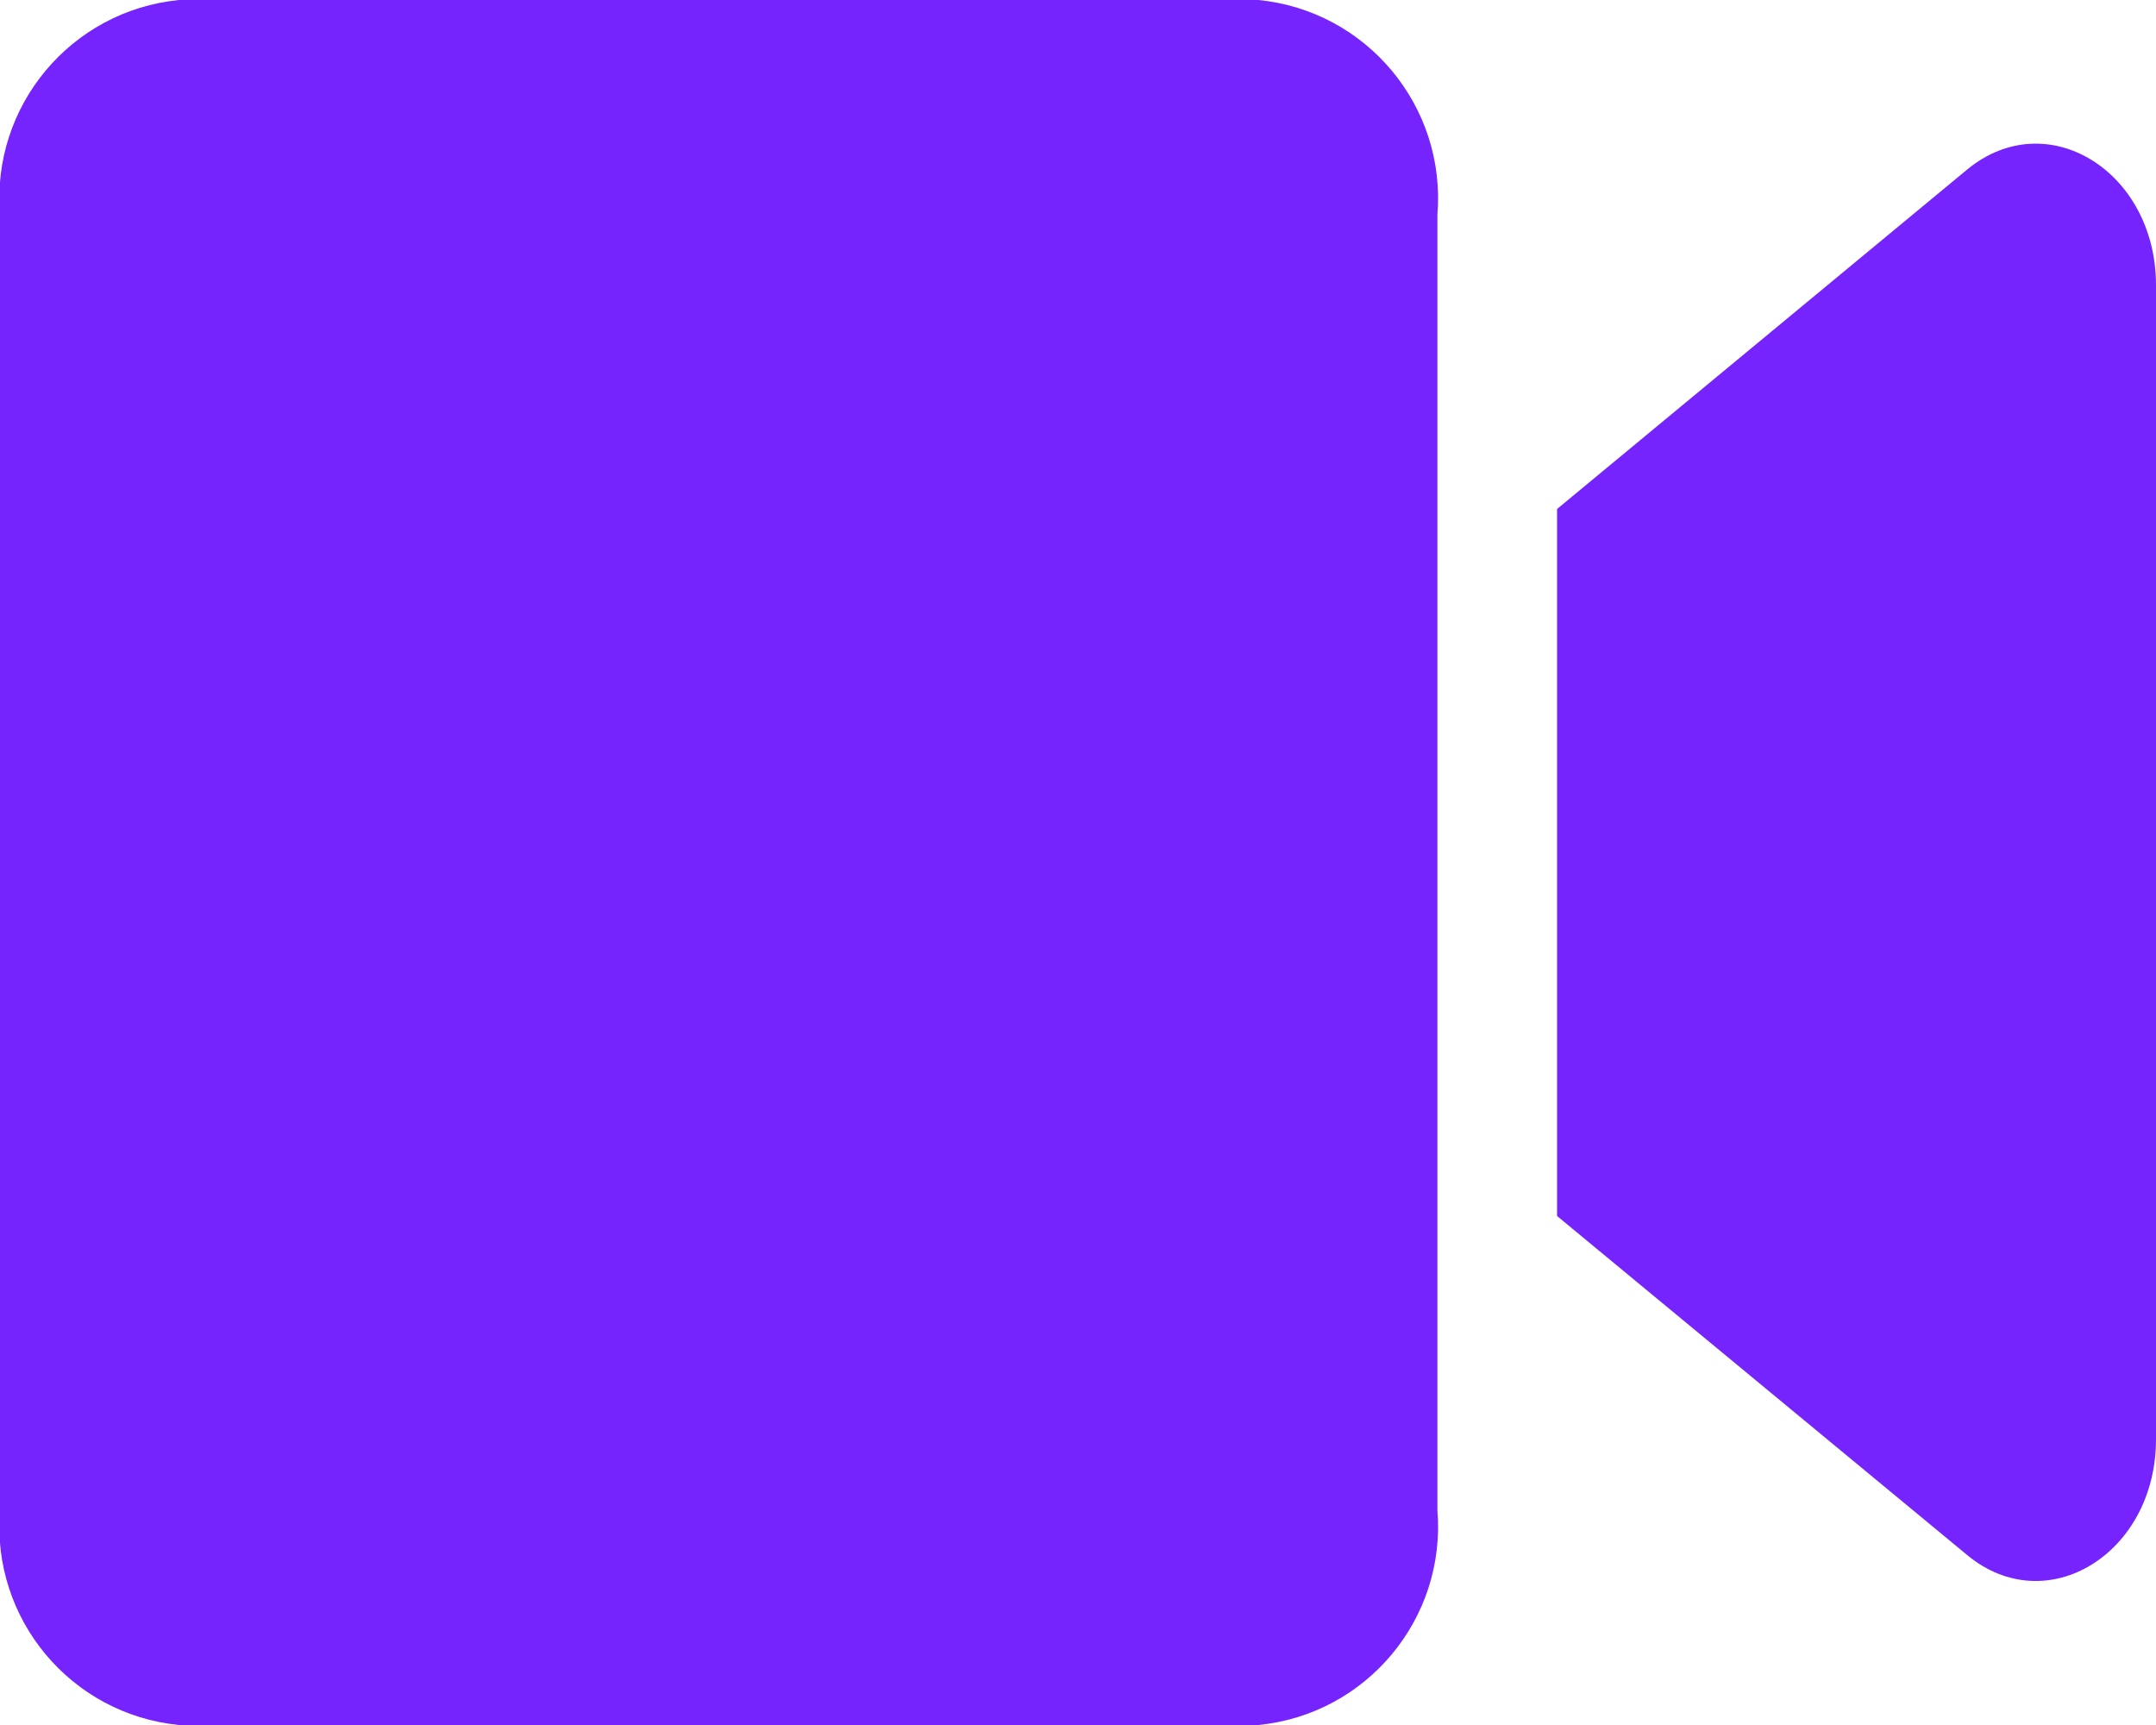
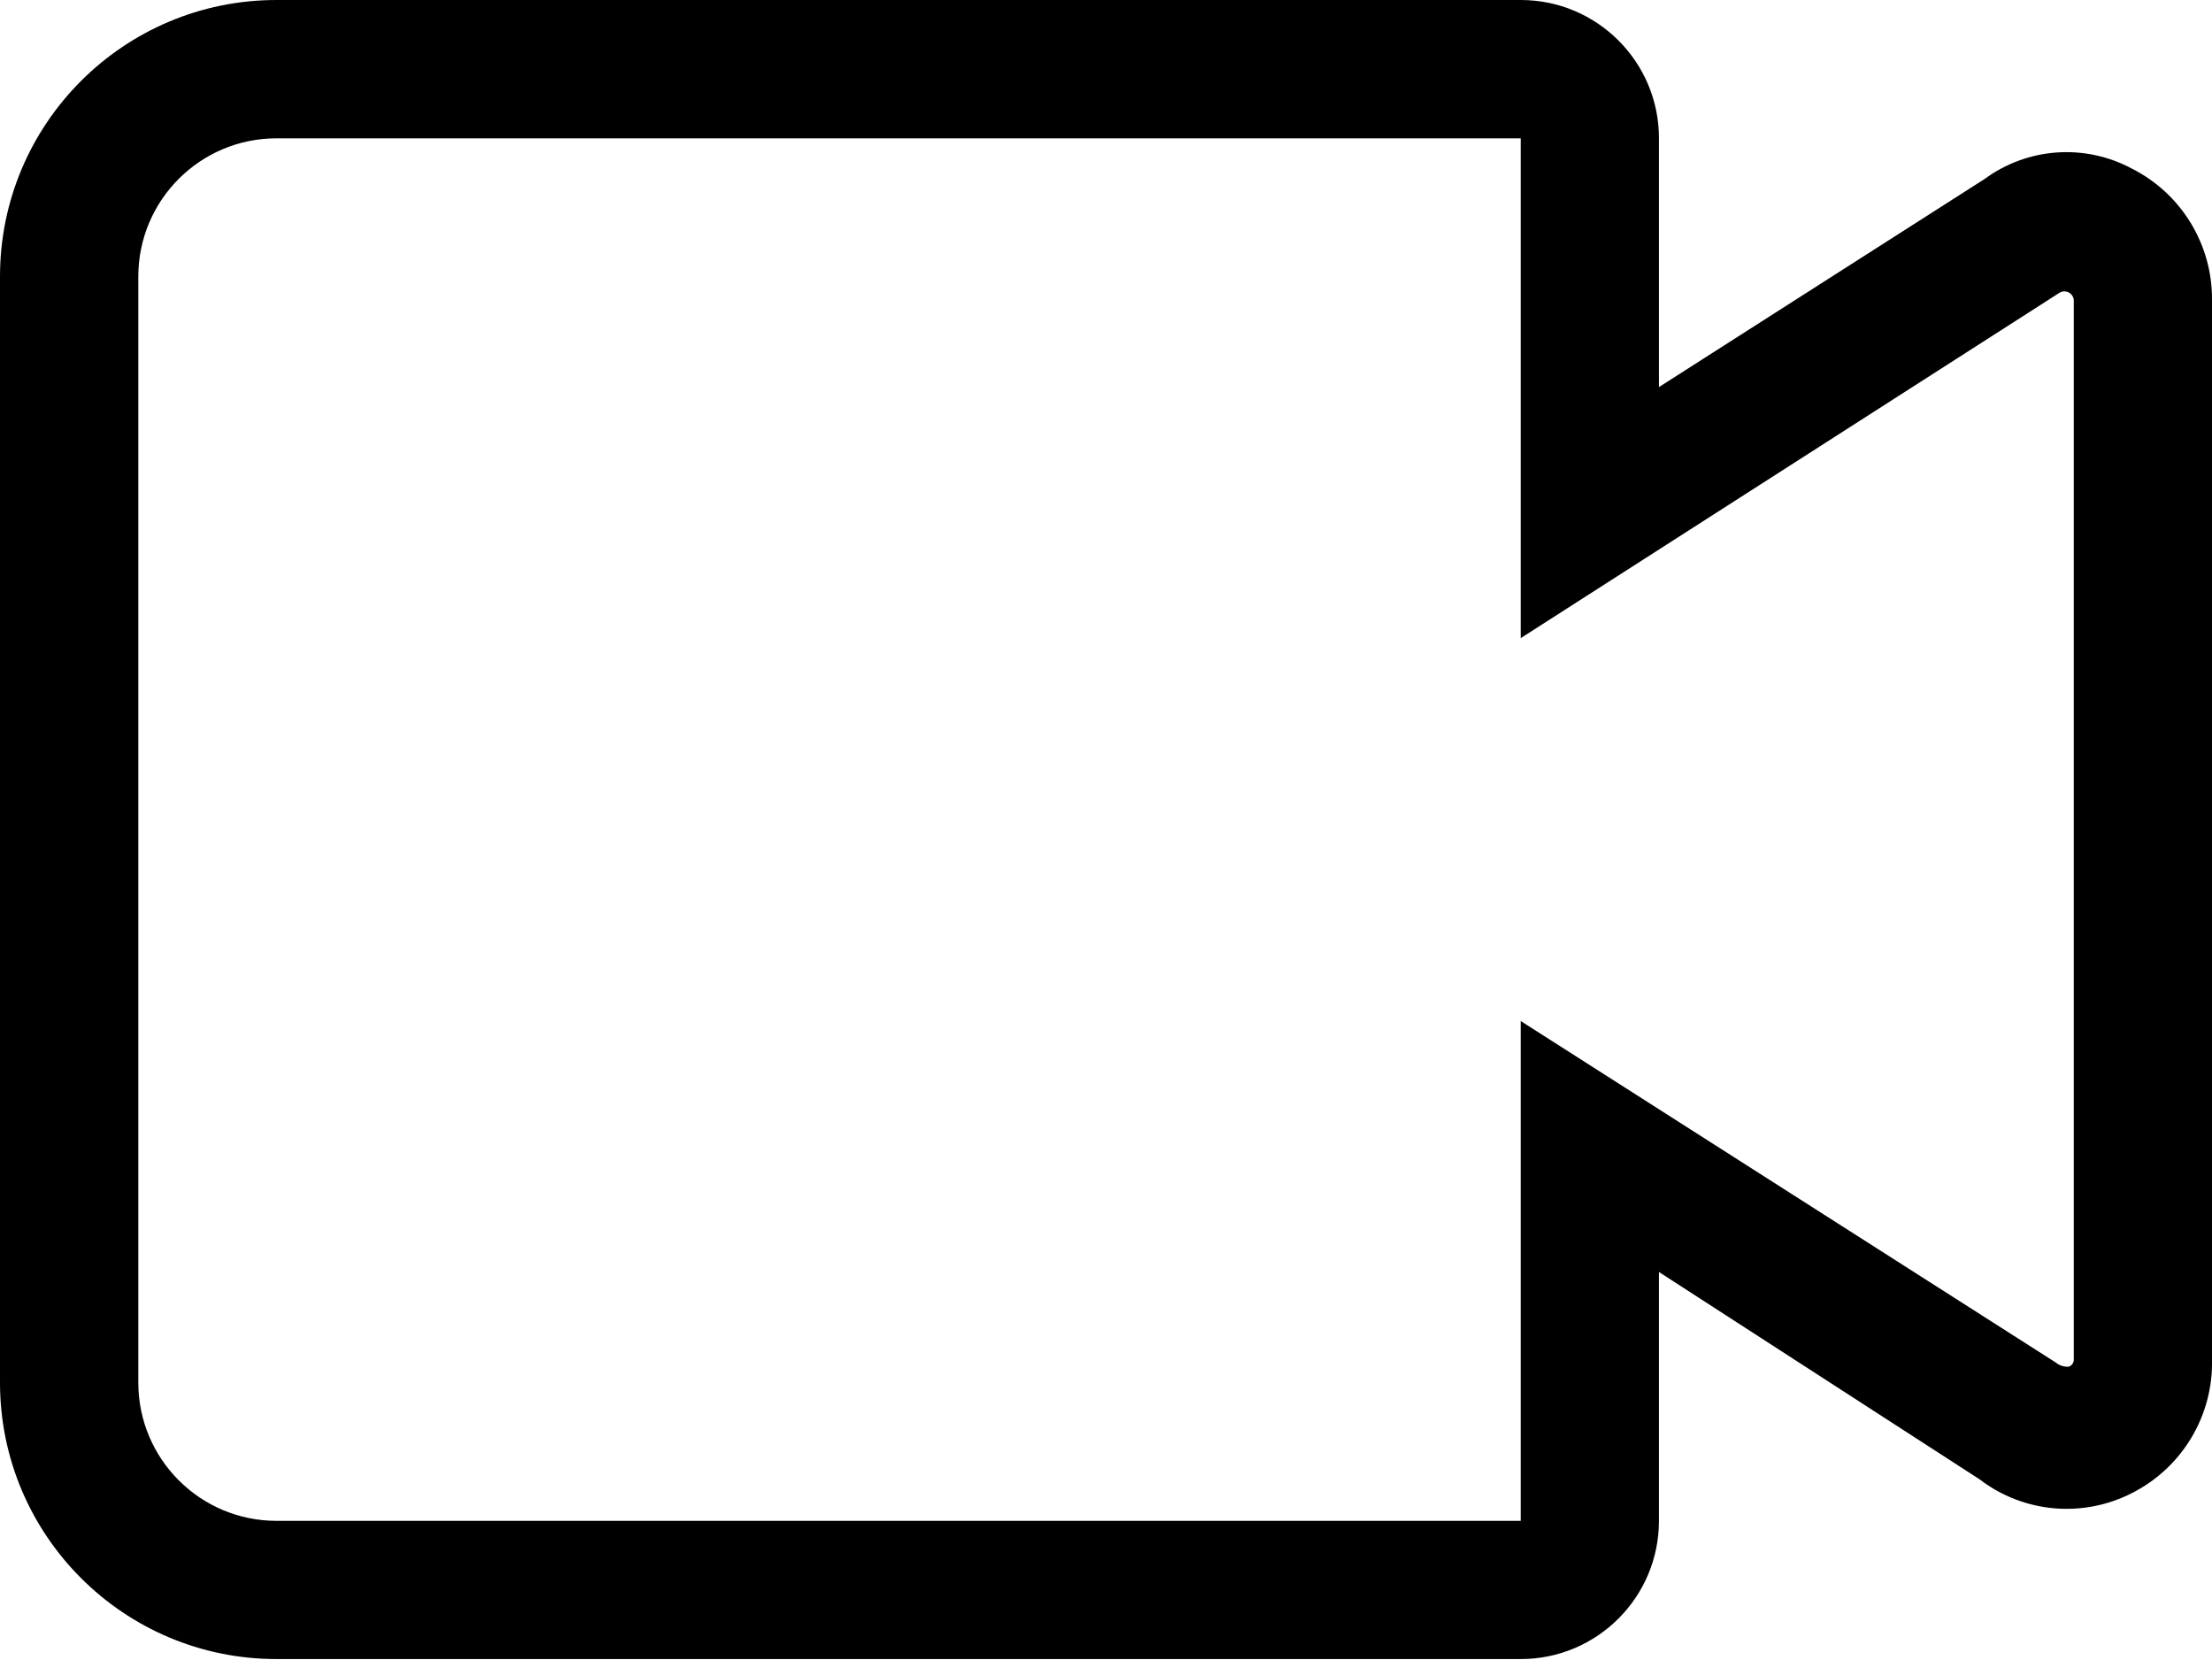
- <svg xmlns="http://www.w3.org/2000/svg" width="20" height="16" viewBox="0 0 20 16">
-   <path id="Icon_awesome-video" data-name="Icon awesome-video" d="M11.674,4.5H1.66A1.849,1.849,0,0,0,0,6.492V18.508A1.849,1.849,0,0,0,1.66,20.5H11.674a1.849,1.849,0,0,0,1.66-1.992V6.492A1.849,1.849,0,0,0,11.674,4.5ZM18.25,6.071l-3.806,3.15v6.558l3.806,3.146c.736.608,1.75-.013,1.75-1.075V7.146C20,6.088,18.99,5.463,18.25,6.071Z" transform="translate(0 -4.5)" fill="#7624fe" />
+ <svg xmlns="http://www.w3.org/2000/svg" width="21.334" height="16.001" viewBox="0 0 21.334 16.001">
+   <path id="video-camera-line" d="M22.667,6.893a1.407,1.407,0,0,0-.773-1.267,1.333,1.333,0,0,0-1.42.1L17.333,7.733v-2.4A1.333,1.333,0,0,0,16,4H4A2.667,2.667,0,0,0,1.333,6.667V17.334A2.667,2.667,0,0,0,4,20H16a1.333,1.333,0,0,0,1.333-1.333v-2.4l3.093,2a1.38,1.38,0,0,0,1.467.133,1.407,1.407,0,0,0,.774-1.294ZM21.287,17.18a.177.177,0,0,1-.127-.04L16,13.847v4.82H4a1.333,1.333,0,0,1-1.333-1.333V6.667A1.333,1.333,0,0,1,4,5.334H16v4.82l5.2-3.333a.091.091,0,0,1,.134.073V17.107a.073.073,0,0,1-.047.073Z" transform="translate(-1.333 -4)" />
</svg>
